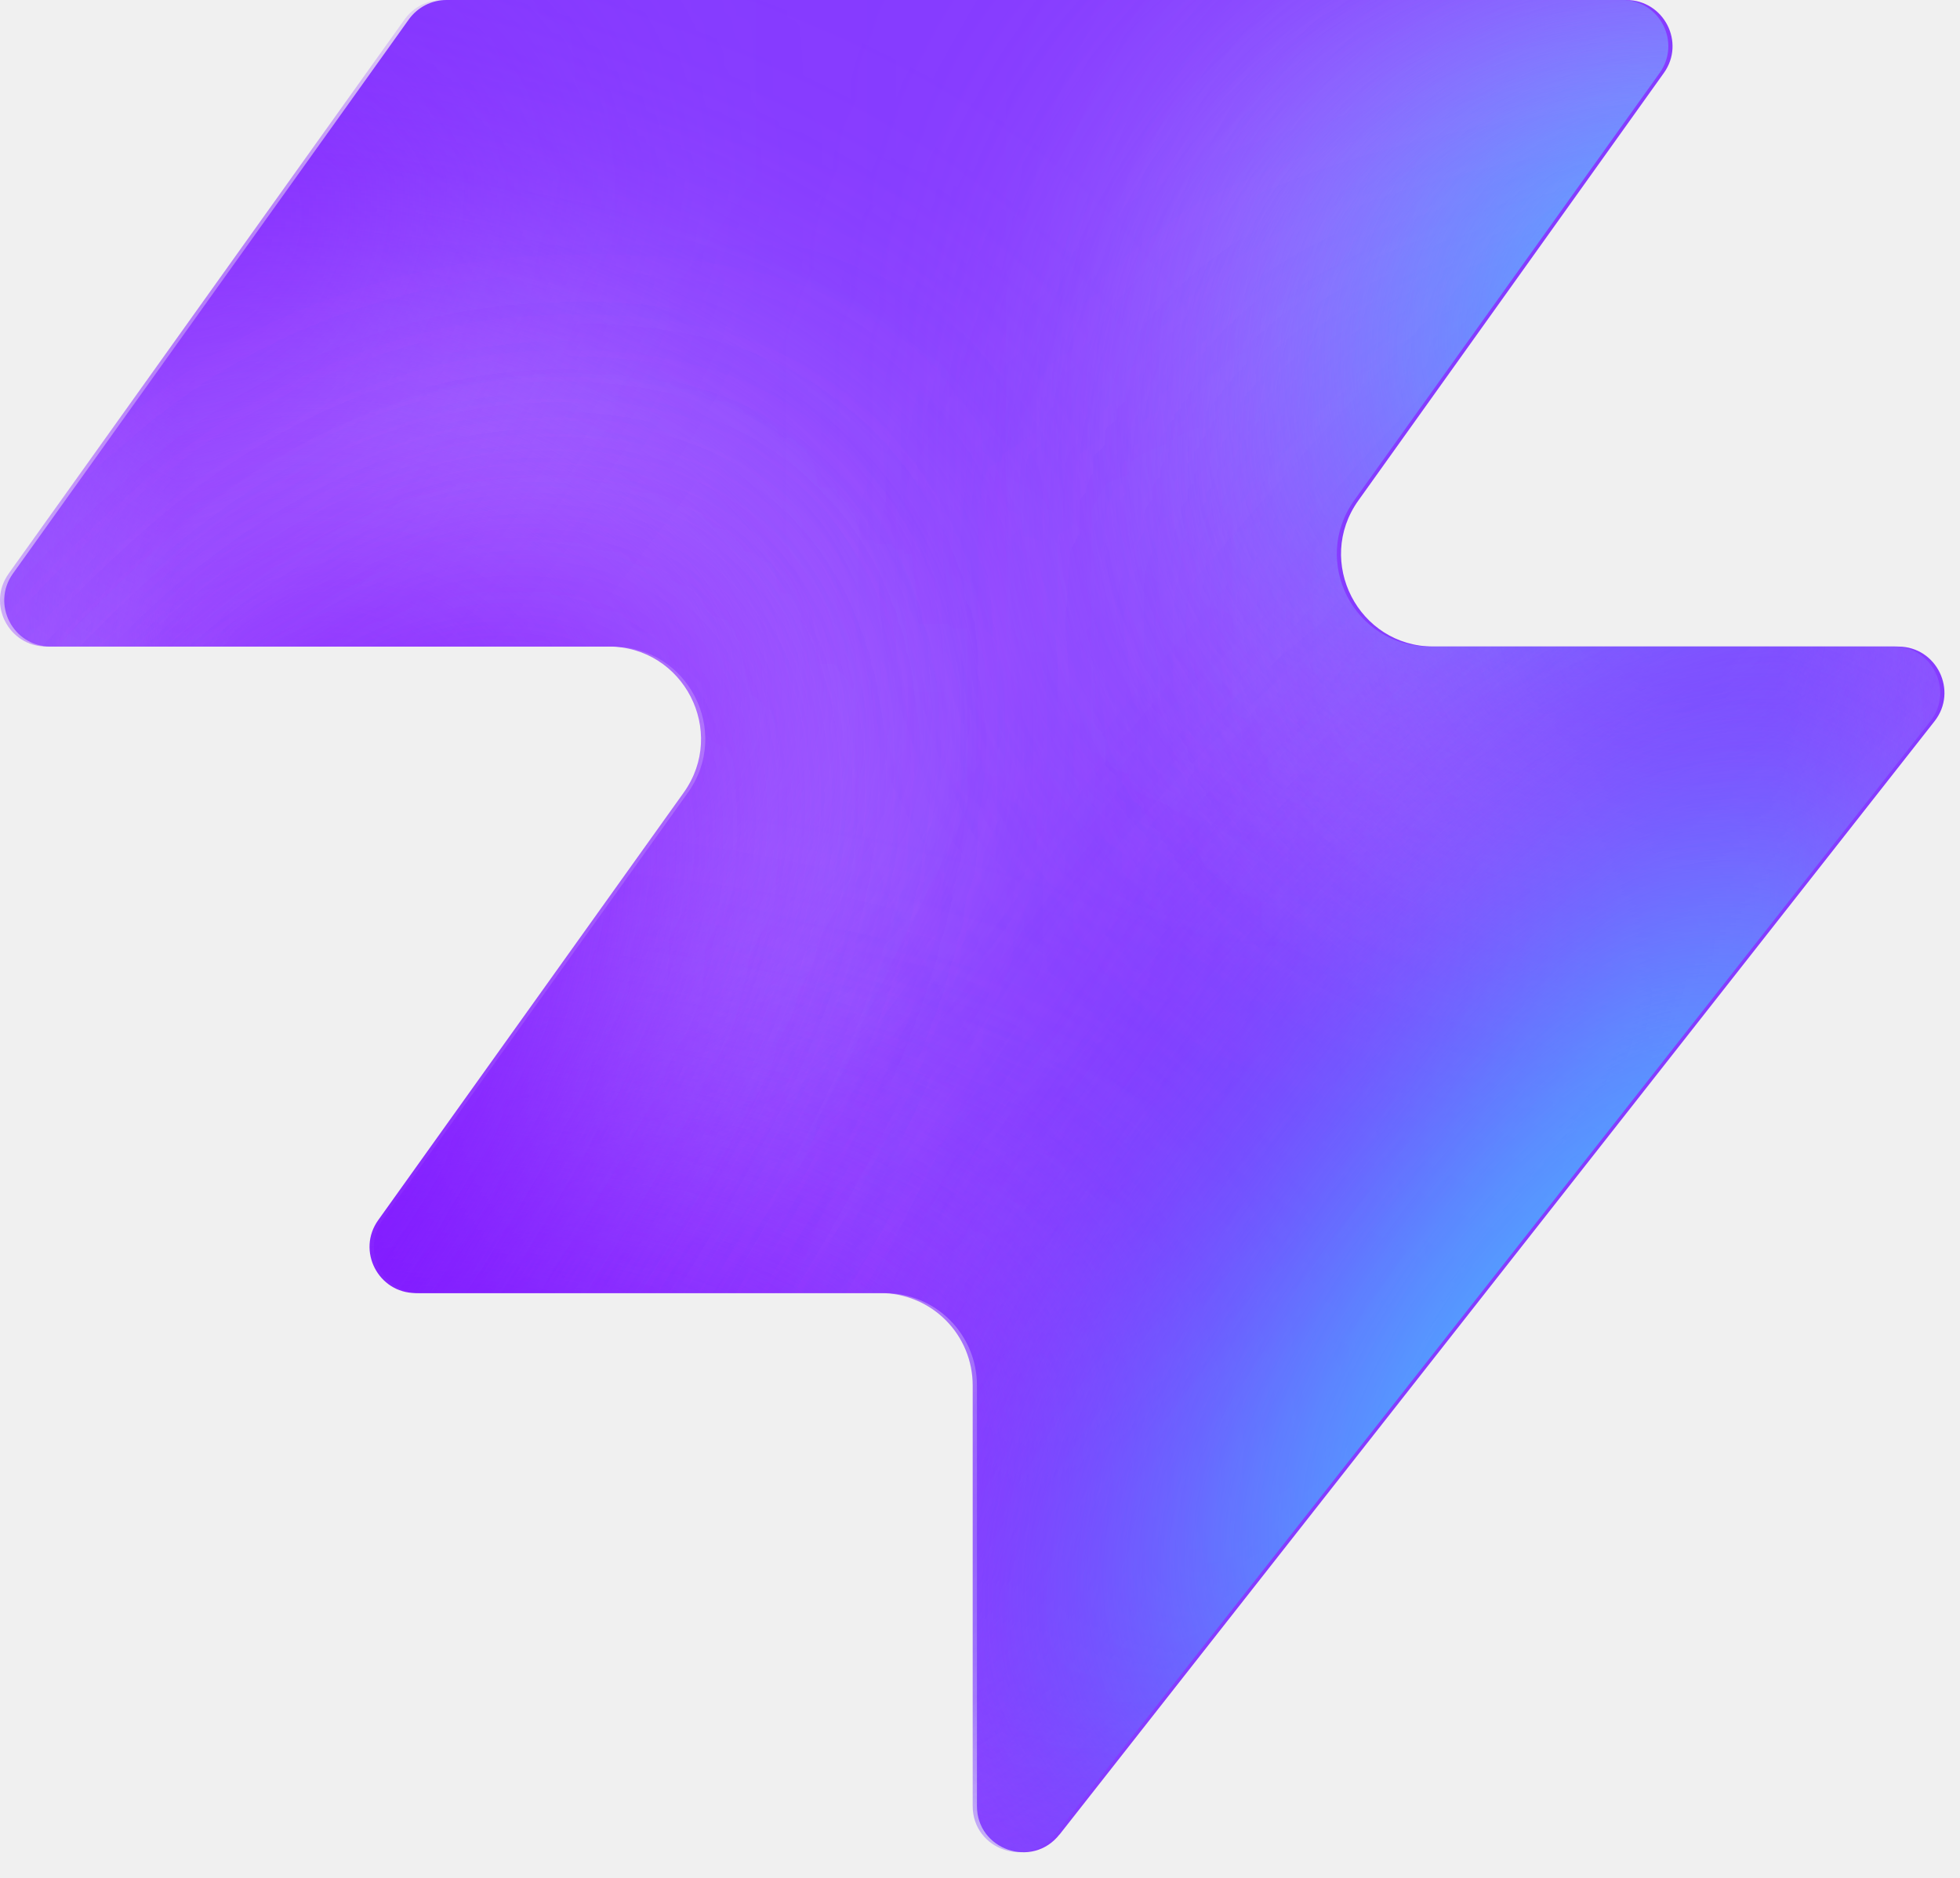
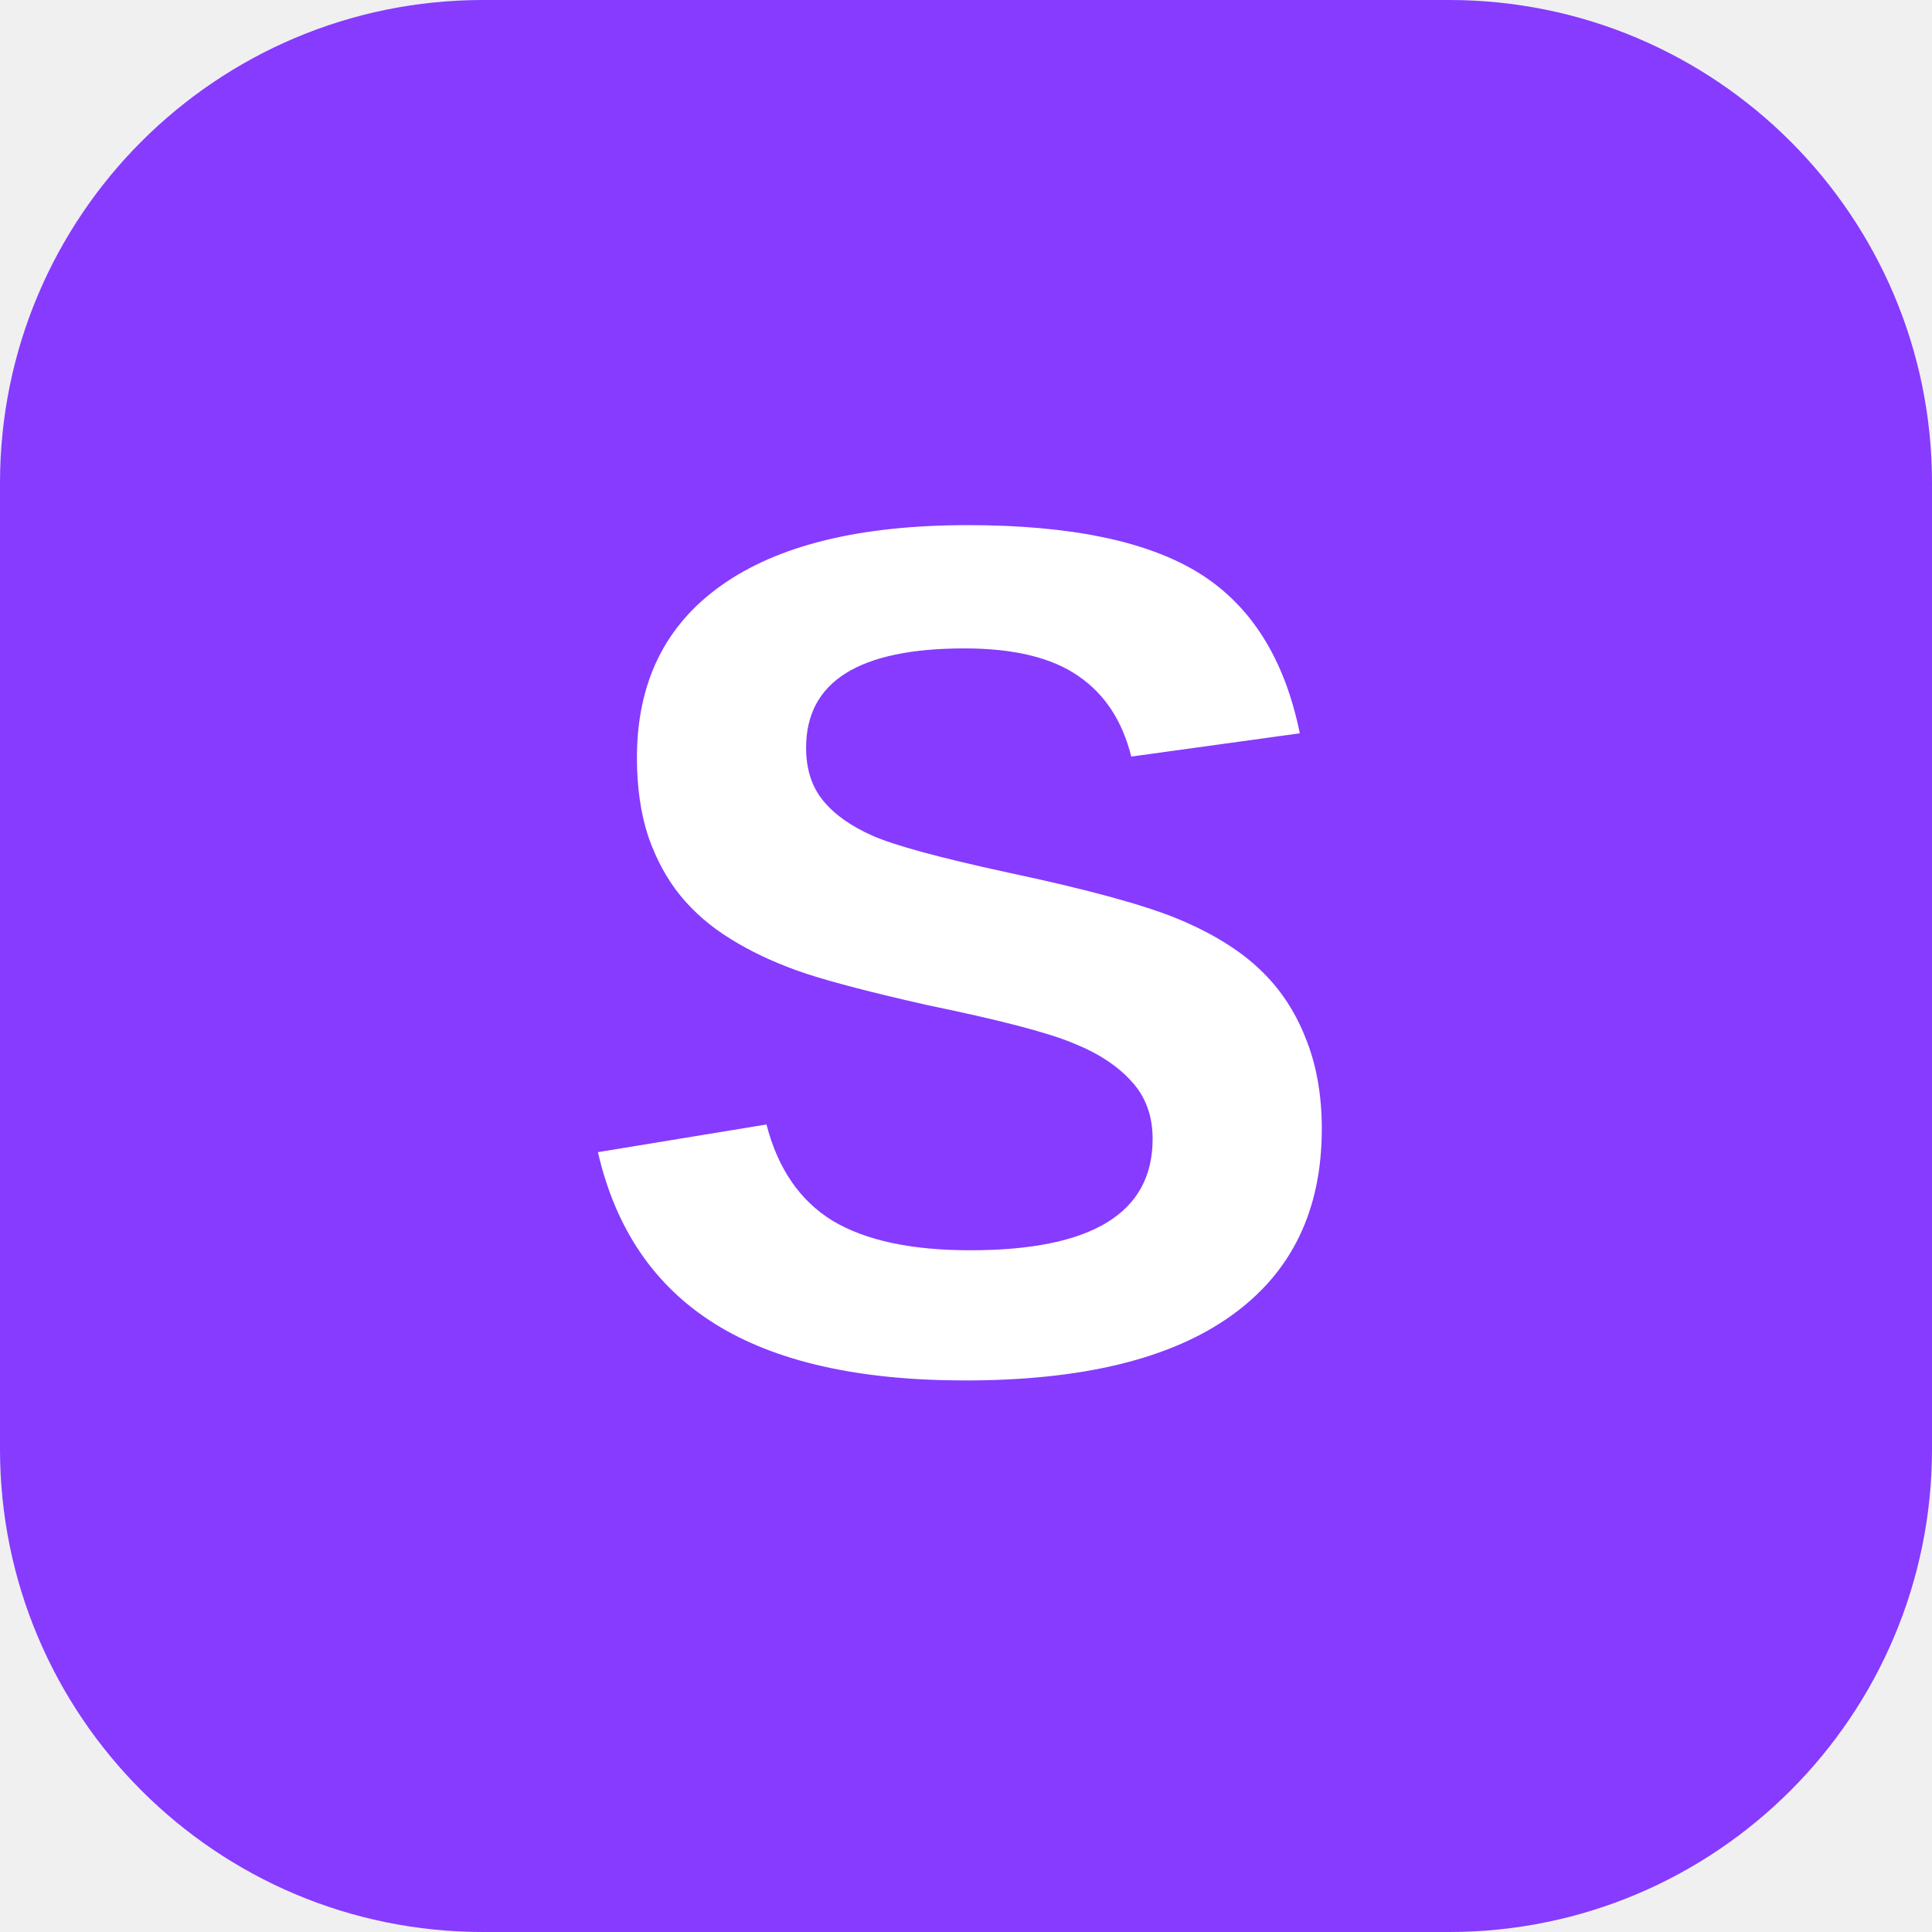
- <svg xmlns="http://www.w3.org/2000/svg" width="48" height="46" fill="none" viewBox="0 0 48 46">
-   <path fill="#863bff" d="M25.946 44.938c-.664.845-2.021.375-2.021-.698V33.937a2.26 2.26 0 0 0-2.262-2.262H10.287c-.92 0-1.456-1.04-.92-1.788l7.48-10.471c1.07-1.497 0-3.578-1.842-3.578H1.237c-.92 0-1.456-1.04-.92-1.788L10.013.474c.214-.297.556-.474.92-.474h28.894c.92 0 1.456 1.04.92 1.788l-7.48 10.471c-1.07 1.498 0 3.579 1.842 3.579h11.377c.943 0 1.473 1.088.89 1.83L25.947 44.94z" style="fill:#863bff;fill:color(display-p3 .525 .23 1);fill-opacity:1" />
-   <mask id="a" width="48" height="46" x="0" y="0" maskUnits="userSpaceOnUse" style="mask-type:alpha">
-     <path fill="#000" d="M25.842 44.938c-.664.844-2.021.375-2.021-.698V33.937a2.26 2.26 0 0 0-2.262-2.262H10.183c-.92 0-1.456-1.04-.92-1.788l7.48-10.471c1.07-1.498 0-3.579-1.842-3.579H1.133c-.92 0-1.456-1.04-.92-1.787L9.91.473c.214-.297.556-.474.92-.474h28.894c.92 0 1.456 1.04.92 1.788l-7.48 10.471c-1.07 1.498 0 3.578 1.842 3.578h11.377c.943 0 1.473 1.088.89 1.832L25.843 44.94z" style="fill:#000;fill-opacity:1" />
-   </mask>
-   <g mask="url(#a)">
-     <g filter="url(#b)">
-       <ellipse cx="5.508" cy="14.704" fill="#ede6ff" rx="5.508" ry="14.704" style="fill:#ede6ff;fill:color(display-p3 .927 .903 1);fill-opacity:1" transform="matrix(.00324 1 1 -.00324 -4.47 31.516)" />
-     </g>
-     <g filter="url(#c)">
-       <ellipse cx="10.399" cy="29.851" fill="#ede6ff" rx="10.399" ry="29.851" style="fill:#ede6ff;fill:color(display-p3 .927 .903 1);fill-opacity:1" transform="matrix(.00324 1 1 -.00324 -39.328 7.883)" />
-     </g>
-     <g filter="url(#d)">
-       <ellipse cx="5.508" cy="30.487" fill="#7e14ff" rx="5.508" ry="30.487" style="fill:#7e14ff;fill:color(display-p3 .492 .077 1);fill-opacity:1" transform="rotate(89.814 -25.913 -14.639)scale(1 -1)" />
-     </g>
-     <g filter="url(#e)">
-       <ellipse cx="5.508" cy="30.599" fill="#7e14ff" rx="5.508" ry="30.599" style="fill:#7e14ff;fill:color(display-p3 .492 .077 1);fill-opacity:1" transform="rotate(89.814 -32.644 -3.334)scale(1 -1)" />
-     </g>
-     <g filter="url(#f)">
-       <ellipse cx="5.508" cy="30.599" fill="#7e14ff" rx="5.508" ry="30.599" style="fill:#7e14ff;fill:color(display-p3 .492 .077 1);fill-opacity:1" transform="matrix(.00324 1 1 -.00324 -34.34 30.47)" />
-     </g>
-     <g filter="url(#g)">
-       <ellipse cx="14.072" cy="22.078" fill="#ede6ff" rx="14.072" ry="22.078" style="fill:#ede6ff;fill:color(display-p3 .927 .903 1);fill-opacity:1" transform="rotate(93.35 24.506 48.493)scale(-1 1)" />
-     </g>
-     <g filter="url(#h)">
-       <ellipse cx="3.47" cy="21.501" fill="#7e14ff" rx="3.47" ry="21.501" style="fill:#7e14ff;fill:color(display-p3 .492 .077 1);fill-opacity:1" transform="rotate(89.009 28.708 47.59)scale(-1 1)" />
-     </g>
-     <g filter="url(#i)">
-       <ellipse cx="3.47" cy="21.501" fill="#7e14ff" rx="3.47" ry="21.501" style="fill:#7e14ff;fill:color(display-p3 .492 .077 1);fill-opacity:1" transform="rotate(89.009 28.708 47.59)scale(-1 1)" />
-     </g>
-     <g filter="url(#j)">
-       <ellipse cx=".387" cy="8.972" fill="#7e14ff" rx="4.407" ry="29.108" style="fill:#7e14ff;fill:color(display-p3 .492 .077 1);fill-opacity:1" transform="rotate(39.51 .387 8.972)" />
-     </g>
-     <g filter="url(#k)">
-       <ellipse cx="47.523" cy="-6.092" fill="#7e14ff" rx="4.407" ry="29.108" style="fill:#7e14ff;fill:color(display-p3 .492 .077 1);fill-opacity:1" transform="rotate(37.892 47.523 -6.092)" />
-     </g>
-     <g filter="url(#l)">
-       <ellipse cx="41.412" cy="6.333" fill="#47bfff" rx="5.971" ry="9.665" style="fill:#47bfff;fill:color(display-p3 .28 .748 1);fill-opacity:1" transform="rotate(37.892 41.412 6.333)" />
-     </g>
-     <g filter="url(#m)">
-       <ellipse cx="-1.879" cy="38.332" fill="#7e14ff" rx="4.407" ry="29.108" style="fill:#7e14ff;fill:color(display-p3 .492 .077 1);fill-opacity:1" transform="rotate(37.892 -1.88 38.332)" />
-     </g>
-     <g filter="url(#n)">
-       <ellipse cx="-1.879" cy="38.332" fill="#7e14ff" rx="4.407" ry="29.108" style="fill:#7e14ff;fill:color(display-p3 .492 .077 1);fill-opacity:1" transform="rotate(37.892 -1.88 38.332)" />
-     </g>
-     <g filter="url(#o)">
-       <ellipse cx="35.651" cy="29.907" fill="#7e14ff" rx="4.407" ry="29.108" style="fill:#7e14ff;fill:color(display-p3 .492 .077 1);fill-opacity:1" transform="rotate(37.892 35.651 29.907)" />
-     </g>
-     <g filter="url(#p)">
-       <ellipse cx="38.418" cy="32.4" fill="#47bfff" rx="5.971" ry="15.297" style="fill:#47bfff;fill:color(display-p3 .28 .748 1);fill-opacity:1" transform="rotate(37.892 38.418 32.4)" />
-     </g>
-   </g>
-   <defs>
-     <filter id="b" width="60.045" height="41.654" x="-19.77" y="16.149" color-interpolation-filters="sRGB" filterUnits="userSpaceOnUse">
-       <feFlood flood-opacity="0" result="BackgroundImageFix" />
-       <feBlend in="SourceGraphic" in2="BackgroundImageFix" result="shape" />
-       <feGaussianBlur result="effect1_foregroundBlur_2002_17158" stdDeviation="7.659" />
-     </filter>
-     <filter id="c" width="90.34" height="51.437" x="-54.613" y="-7.533" color-interpolation-filters="sRGB" filterUnits="userSpaceOnUse">
-       <feFlood flood-opacity="0" result="BackgroundImageFix" />
-       <feBlend in="SourceGraphic" in2="BackgroundImageFix" result="shape" />
-       <feGaussianBlur result="effect1_foregroundBlur_2002_17158" stdDeviation="7.659" />
-     </filter>
-     <filter id="d" width="79.355" height="29.4" x="-49.64" y="2.03" color-interpolation-filters="sRGB" filterUnits="userSpaceOnUse">
-       <feFlood flood-opacity="0" result="BackgroundImageFix" />
-       <feBlend in="SourceGraphic" in2="BackgroundImageFix" result="shape" />
-       <feGaussianBlur result="effect1_foregroundBlur_2002_17158" stdDeviation="4.596" />
-     </filter>
-     <filter id="e" width="79.579" height="29.4" x="-45.045" y="20.029" color-interpolation-filters="sRGB" filterUnits="userSpaceOnUse">
-       <feFlood flood-opacity="0" result="BackgroundImageFix" />
-       <feBlend in="SourceGraphic" in2="BackgroundImageFix" result="shape" />
-       <feGaussianBlur result="effect1_foregroundBlur_2002_17158" stdDeviation="4.596" />
-     </filter>
-     <filter id="f" width="79.579" height="29.4" x="-43.513" y="21.178" color-interpolation-filters="sRGB" filterUnits="userSpaceOnUse">
-       <feFlood flood-opacity="0" result="BackgroundImageFix" />
-       <feBlend in="SourceGraphic" in2="BackgroundImageFix" result="shape" />
-       <feGaussianBlur result="effect1_foregroundBlur_2002_17158" stdDeviation="4.596" />
-     </filter>
-     <filter id="g" width="74.749" height="58.852" x="15.756" y="-17.901" color-interpolation-filters="sRGB" filterUnits="userSpaceOnUse">
-       <feFlood flood-opacity="0" result="BackgroundImageFix" />
-       <feBlend in="SourceGraphic" in2="BackgroundImageFix" result="shape" />
-       <feGaussianBlur result="effect1_foregroundBlur_2002_17158" stdDeviation="7.659" />
-     </filter>
-     <filter id="h" width="61.377" height="25.362" x="23.548" y="2.284" color-interpolation-filters="sRGB" filterUnits="userSpaceOnUse">
-       <feFlood flood-opacity="0" result="BackgroundImageFix" />
-       <feBlend in="SourceGraphic" in2="BackgroundImageFix" result="shape" />
-       <feGaussianBlur result="effect1_foregroundBlur_2002_17158" stdDeviation="4.596" />
-     </filter>
-     <filter id="i" width="61.377" height="25.362" x="23.548" y="2.284" color-interpolation-filters="sRGB" filterUnits="userSpaceOnUse">
-       <feFlood flood-opacity="0" result="BackgroundImageFix" />
-       <feBlend in="SourceGraphic" in2="BackgroundImageFix" result="shape" />
-       <feGaussianBlur result="effect1_foregroundBlur_2002_17158" stdDeviation="4.596" />
-     </filter>
-     <filter id="j" width="56.045" height="63.649" x="-27.636" y="-22.853" color-interpolation-filters="sRGB" filterUnits="userSpaceOnUse">
-       <feFlood flood-opacity="0" result="BackgroundImageFix" />
-       <feBlend in="SourceGraphic" in2="BackgroundImageFix" result="shape" />
-       <feGaussianBlur result="effect1_foregroundBlur_2002_17158" stdDeviation="4.596" />
-     </filter>
-     <filter id="k" width="54.814" height="64.646" x="20.116" y="-38.415" color-interpolation-filters="sRGB" filterUnits="userSpaceOnUse">
-       <feFlood flood-opacity="0" result="BackgroundImageFix" />
-       <feBlend in="SourceGraphic" in2="BackgroundImageFix" result="shape" />
-       <feGaussianBlur result="effect1_foregroundBlur_2002_17158" stdDeviation="4.596" />
-     </filter>
-     <filter id="l" width="33.541" height="35.313" x="24.641" y="-11.323" color-interpolation-filters="sRGB" filterUnits="userSpaceOnUse">
-       <feFlood flood-opacity="0" result="BackgroundImageFix" />
-       <feBlend in="SourceGraphic" in2="BackgroundImageFix" result="shape" />
-       <feGaussianBlur result="effect1_foregroundBlur_2002_17158" stdDeviation="4.596" />
-     </filter>
-     <filter id="m" width="54.814" height="64.646" x="-29.286" y="6.009" color-interpolation-filters="sRGB" filterUnits="userSpaceOnUse">
-       <feFlood flood-opacity="0" result="BackgroundImageFix" />
-       <feBlend in="SourceGraphic" in2="BackgroundImageFix" result="shape" />
-       <feGaussianBlur result="effect1_foregroundBlur_2002_17158" stdDeviation="4.596" />
-     </filter>
-     <filter id="n" width="54.814" height="64.646" x="-29.286" y="6.009" color-interpolation-filters="sRGB" filterUnits="userSpaceOnUse">
-       <feFlood flood-opacity="0" result="BackgroundImageFix" />
-       <feBlend in="SourceGraphic" in2="BackgroundImageFix" result="shape" />
-       <feGaussianBlur result="effect1_foregroundBlur_2002_17158" stdDeviation="4.596" />
-     </filter>
-     <filter id="o" width="54.814" height="64.646" x="8.244" y="-2.416" color-interpolation-filters="sRGB" filterUnits="userSpaceOnUse">
-       <feFlood flood-opacity="0" result="BackgroundImageFix" />
-       <feBlend in="SourceGraphic" in2="BackgroundImageFix" result="shape" />
-       <feGaussianBlur result="effect1_foregroundBlur_2002_17158" stdDeviation="4.596" />
-     </filter>
-     <filter id="p" width="39.409" height="43.623" x="18.713" y="10.588" color-interpolation-filters="sRGB" filterUnits="userSpaceOnUse">
-       <feFlood flood-opacity="0" result="BackgroundImageFix" />
-       <feBlend in="SourceGraphic" in2="BackgroundImageFix" result="shape" />
-       <feGaussianBlur result="effect1_foregroundBlur_2002_17158" stdDeviation="4.596" />
-     </filter>
-   </defs>
+ <svg xmlns="http://www.w3.org/2000/svg" width="48" height="48" viewBox="0 0 48 48">
+   <rect width="48" height="48" rx="12" fill="#863bff" />
+   <text x="24" y="34" font-family="Arial, sans-serif" font-size="30" font-weight="bold" text-anchor="middle" fill="white">S</text>
</svg>
